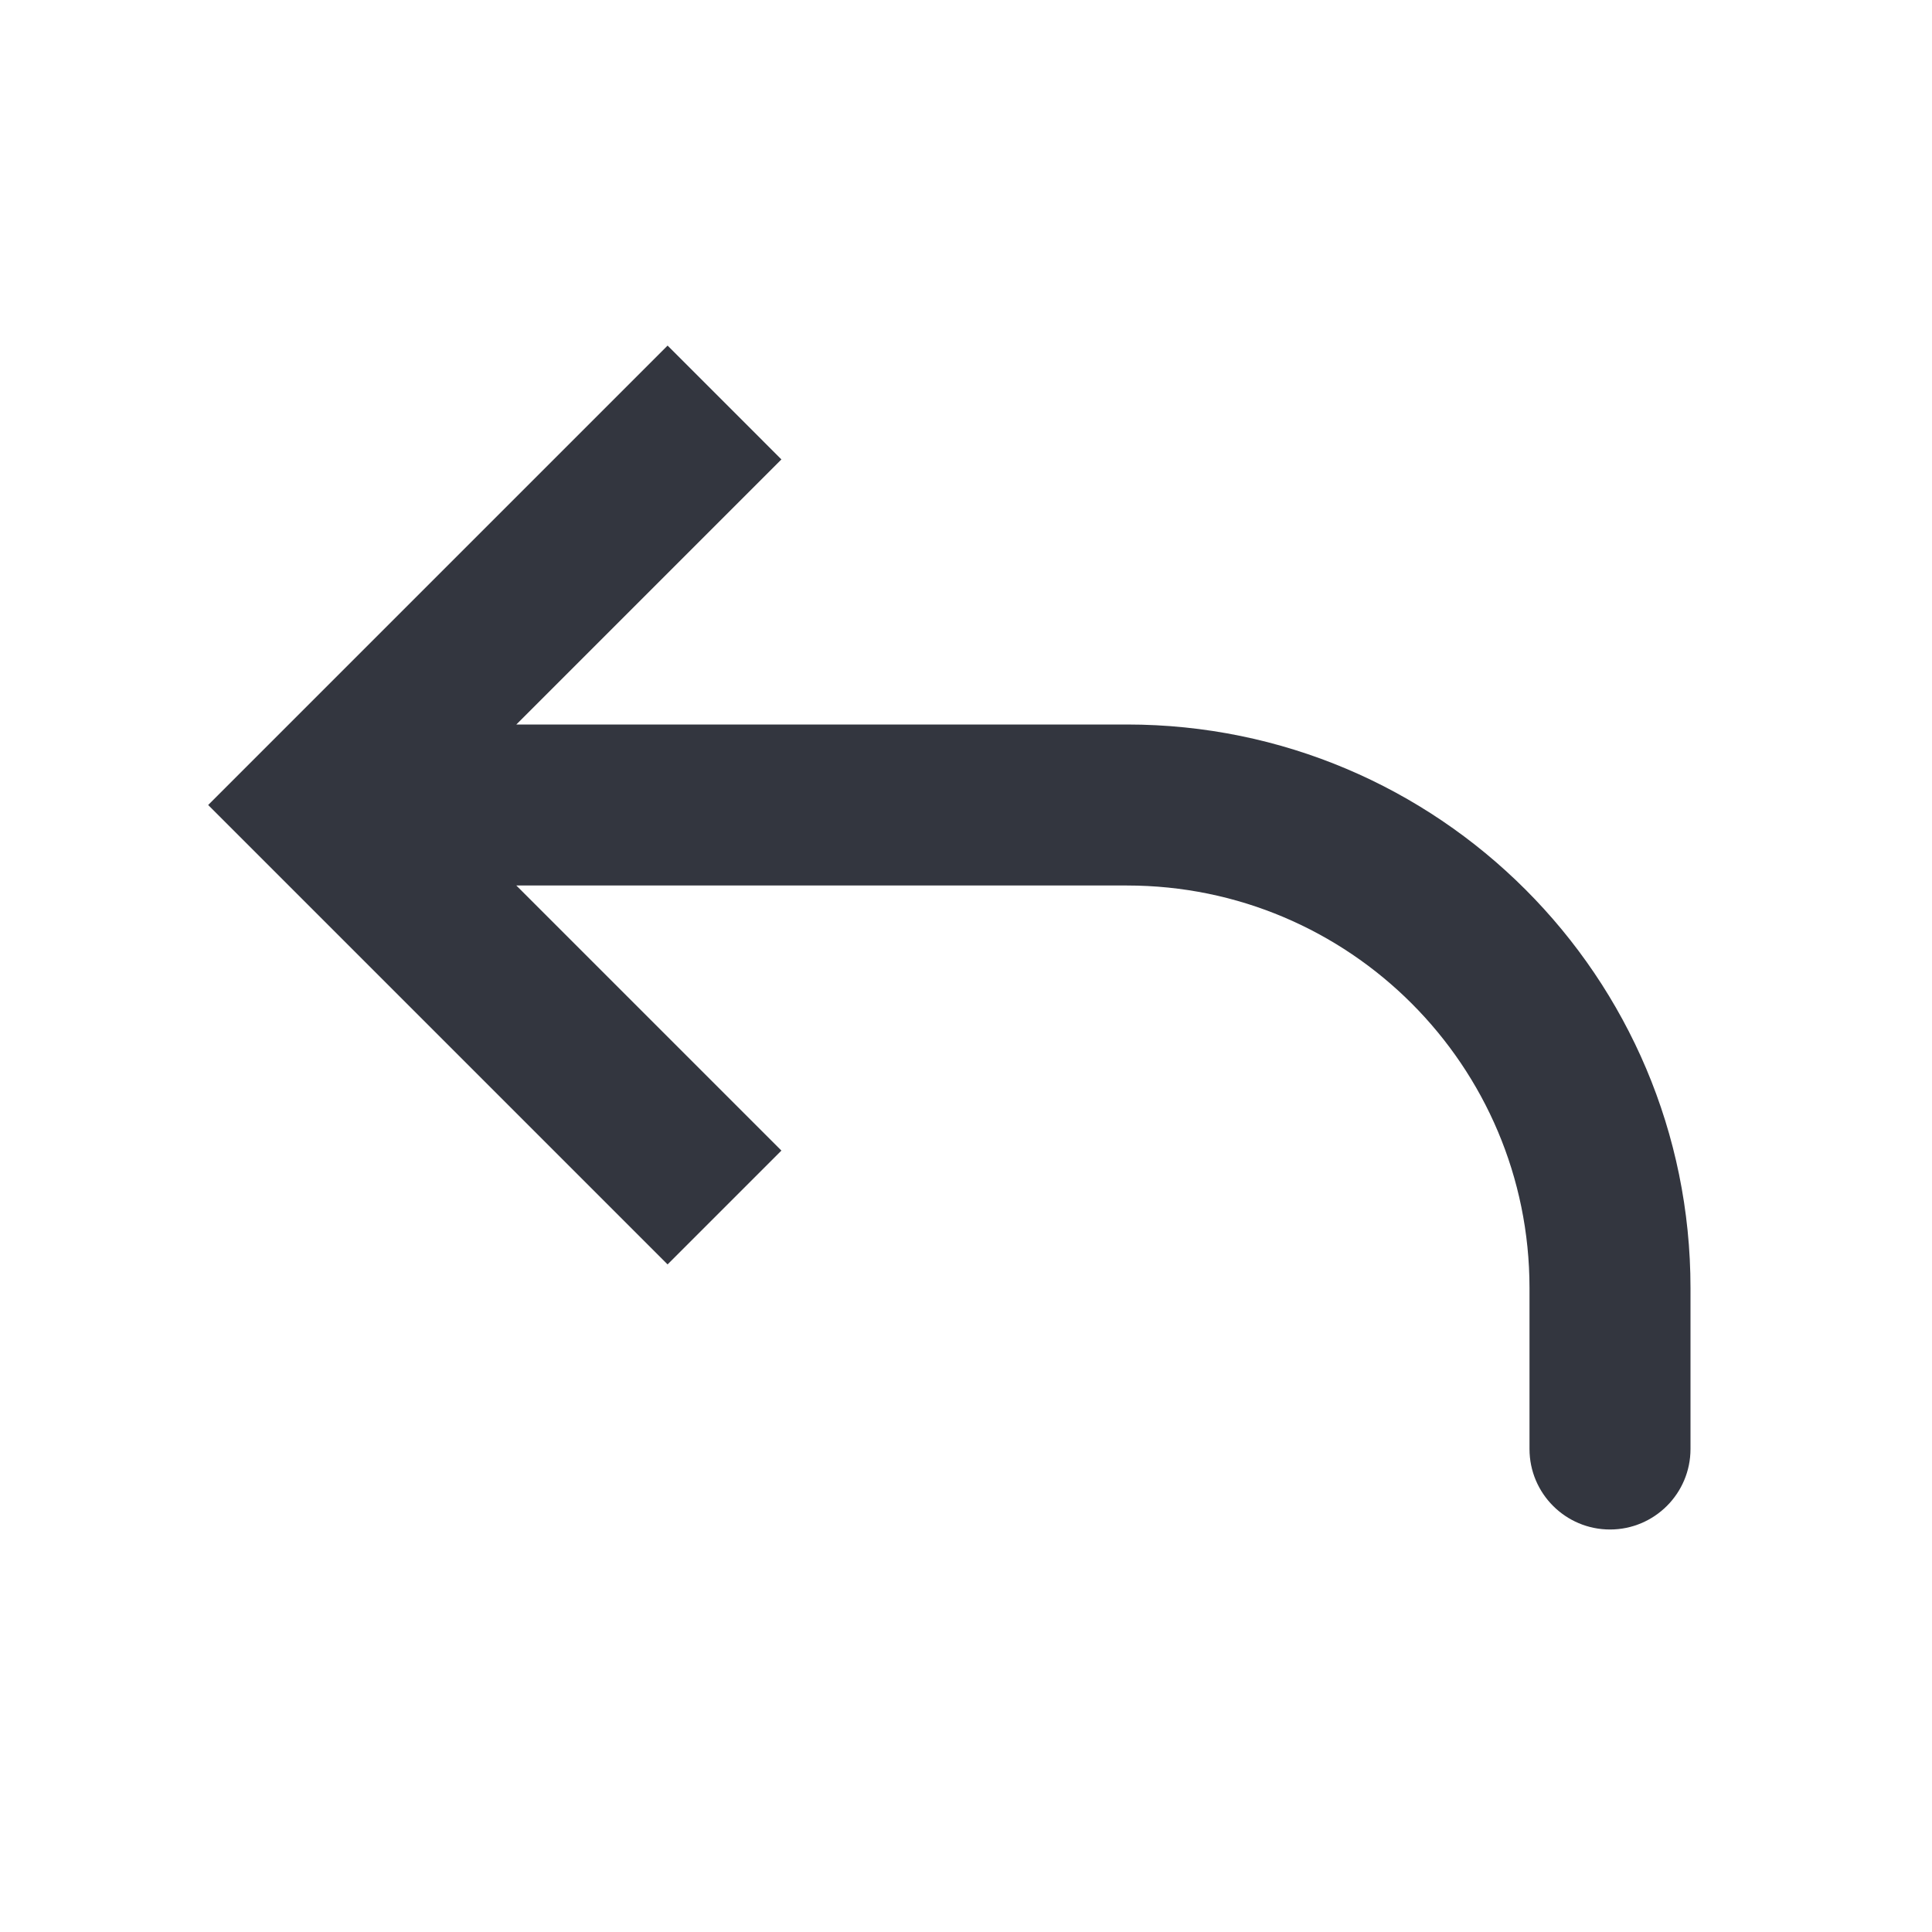
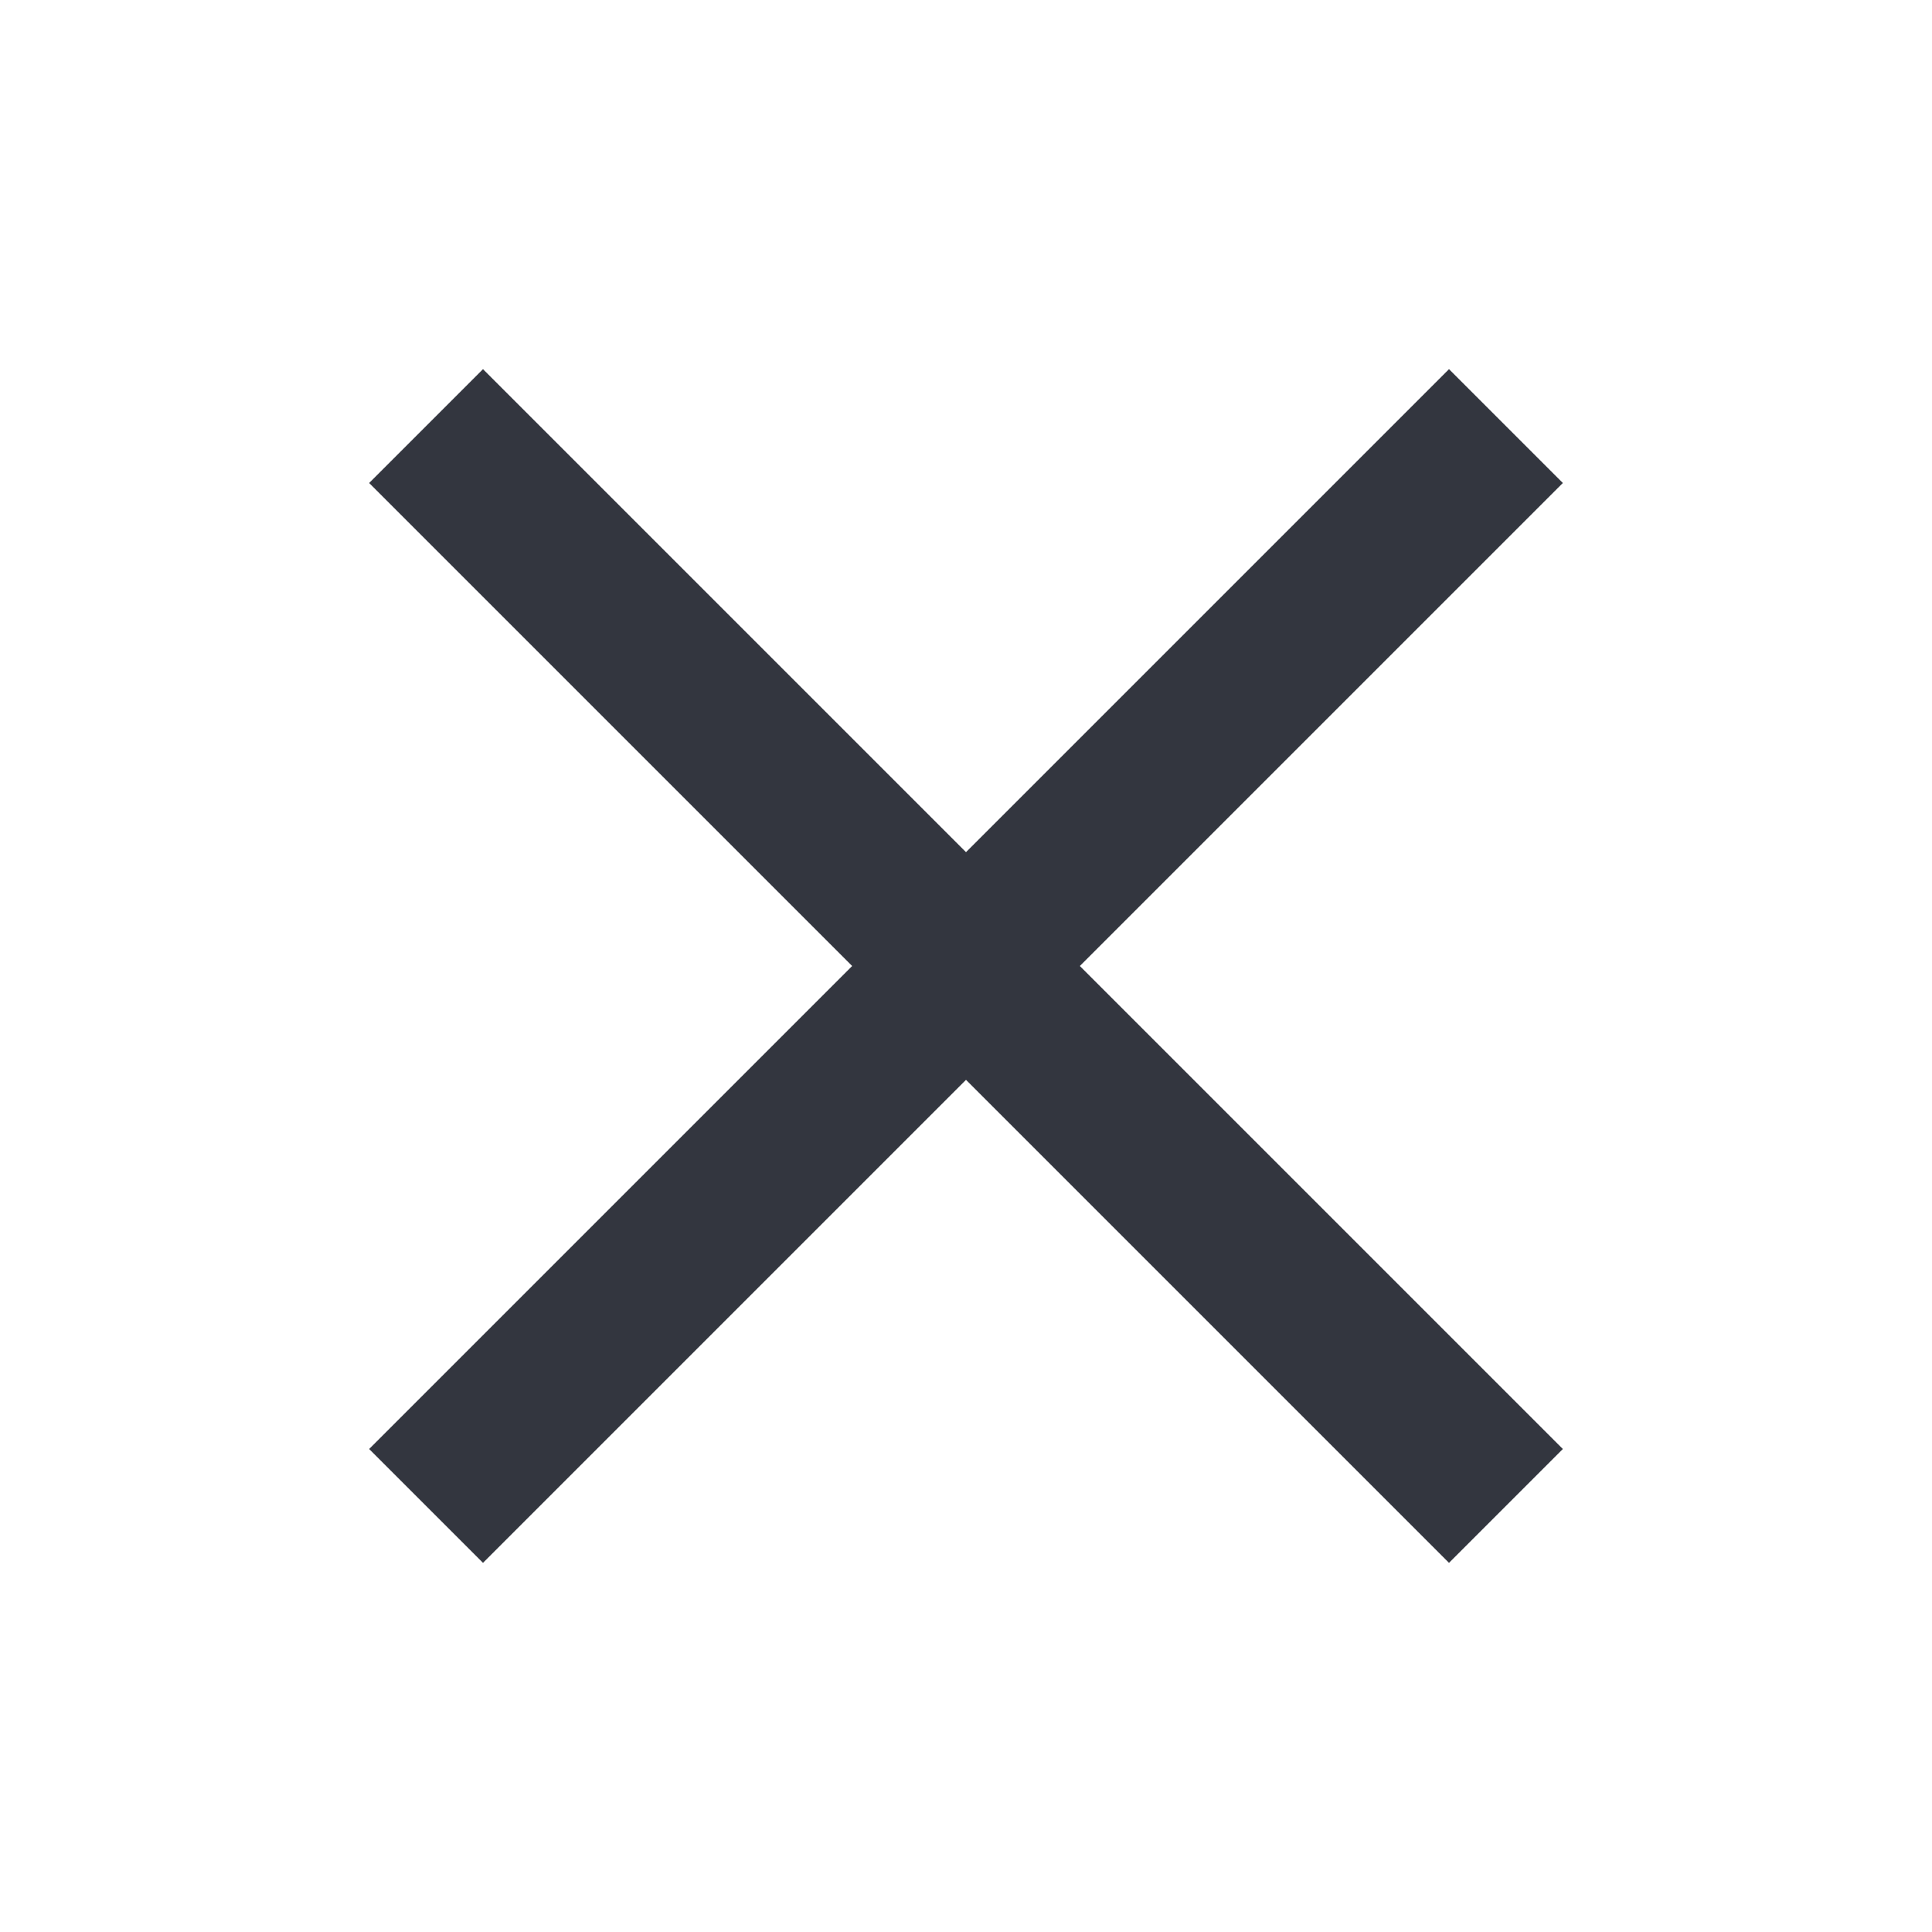
<svg xmlns="http://www.w3.org/2000/svg" width="24" height="24" viewBox="0 0 24 24" fill="none">
-   <path d="M4 10L3.293 10.707L2.586 10L3.293 9.293L4 10ZM21 18C21 18.552 20.552 19 20 19C19.448 19 19 18.552 19 18L21 18ZM8.293 15.707L3.293 10.707L4.707 9.293L9.707 14.293L8.293 15.707ZM3.293 9.293L8.293 4.293L9.707 5.707L4.707 10.707L3.293 9.293ZM4 9L14 9L14 11L4 11L4 9ZM21 16L21 18L19 18L19 16L21 16ZM14 9C17.866 9 21 12.134 21 16L19 16C19 13.239 16.761 11 14 11L14 9Z" fill="#33363F" />
+   <path d="M18 6L6 18" stroke="#33363F" stroke-width="2" stroke-linecap="square" stroke-linejoin="round" />
+   <path d="M6 6L18 18" stroke="#33363F" stroke-width="2" stroke-linecap="square" stroke-linejoin="round" />
</svg>
